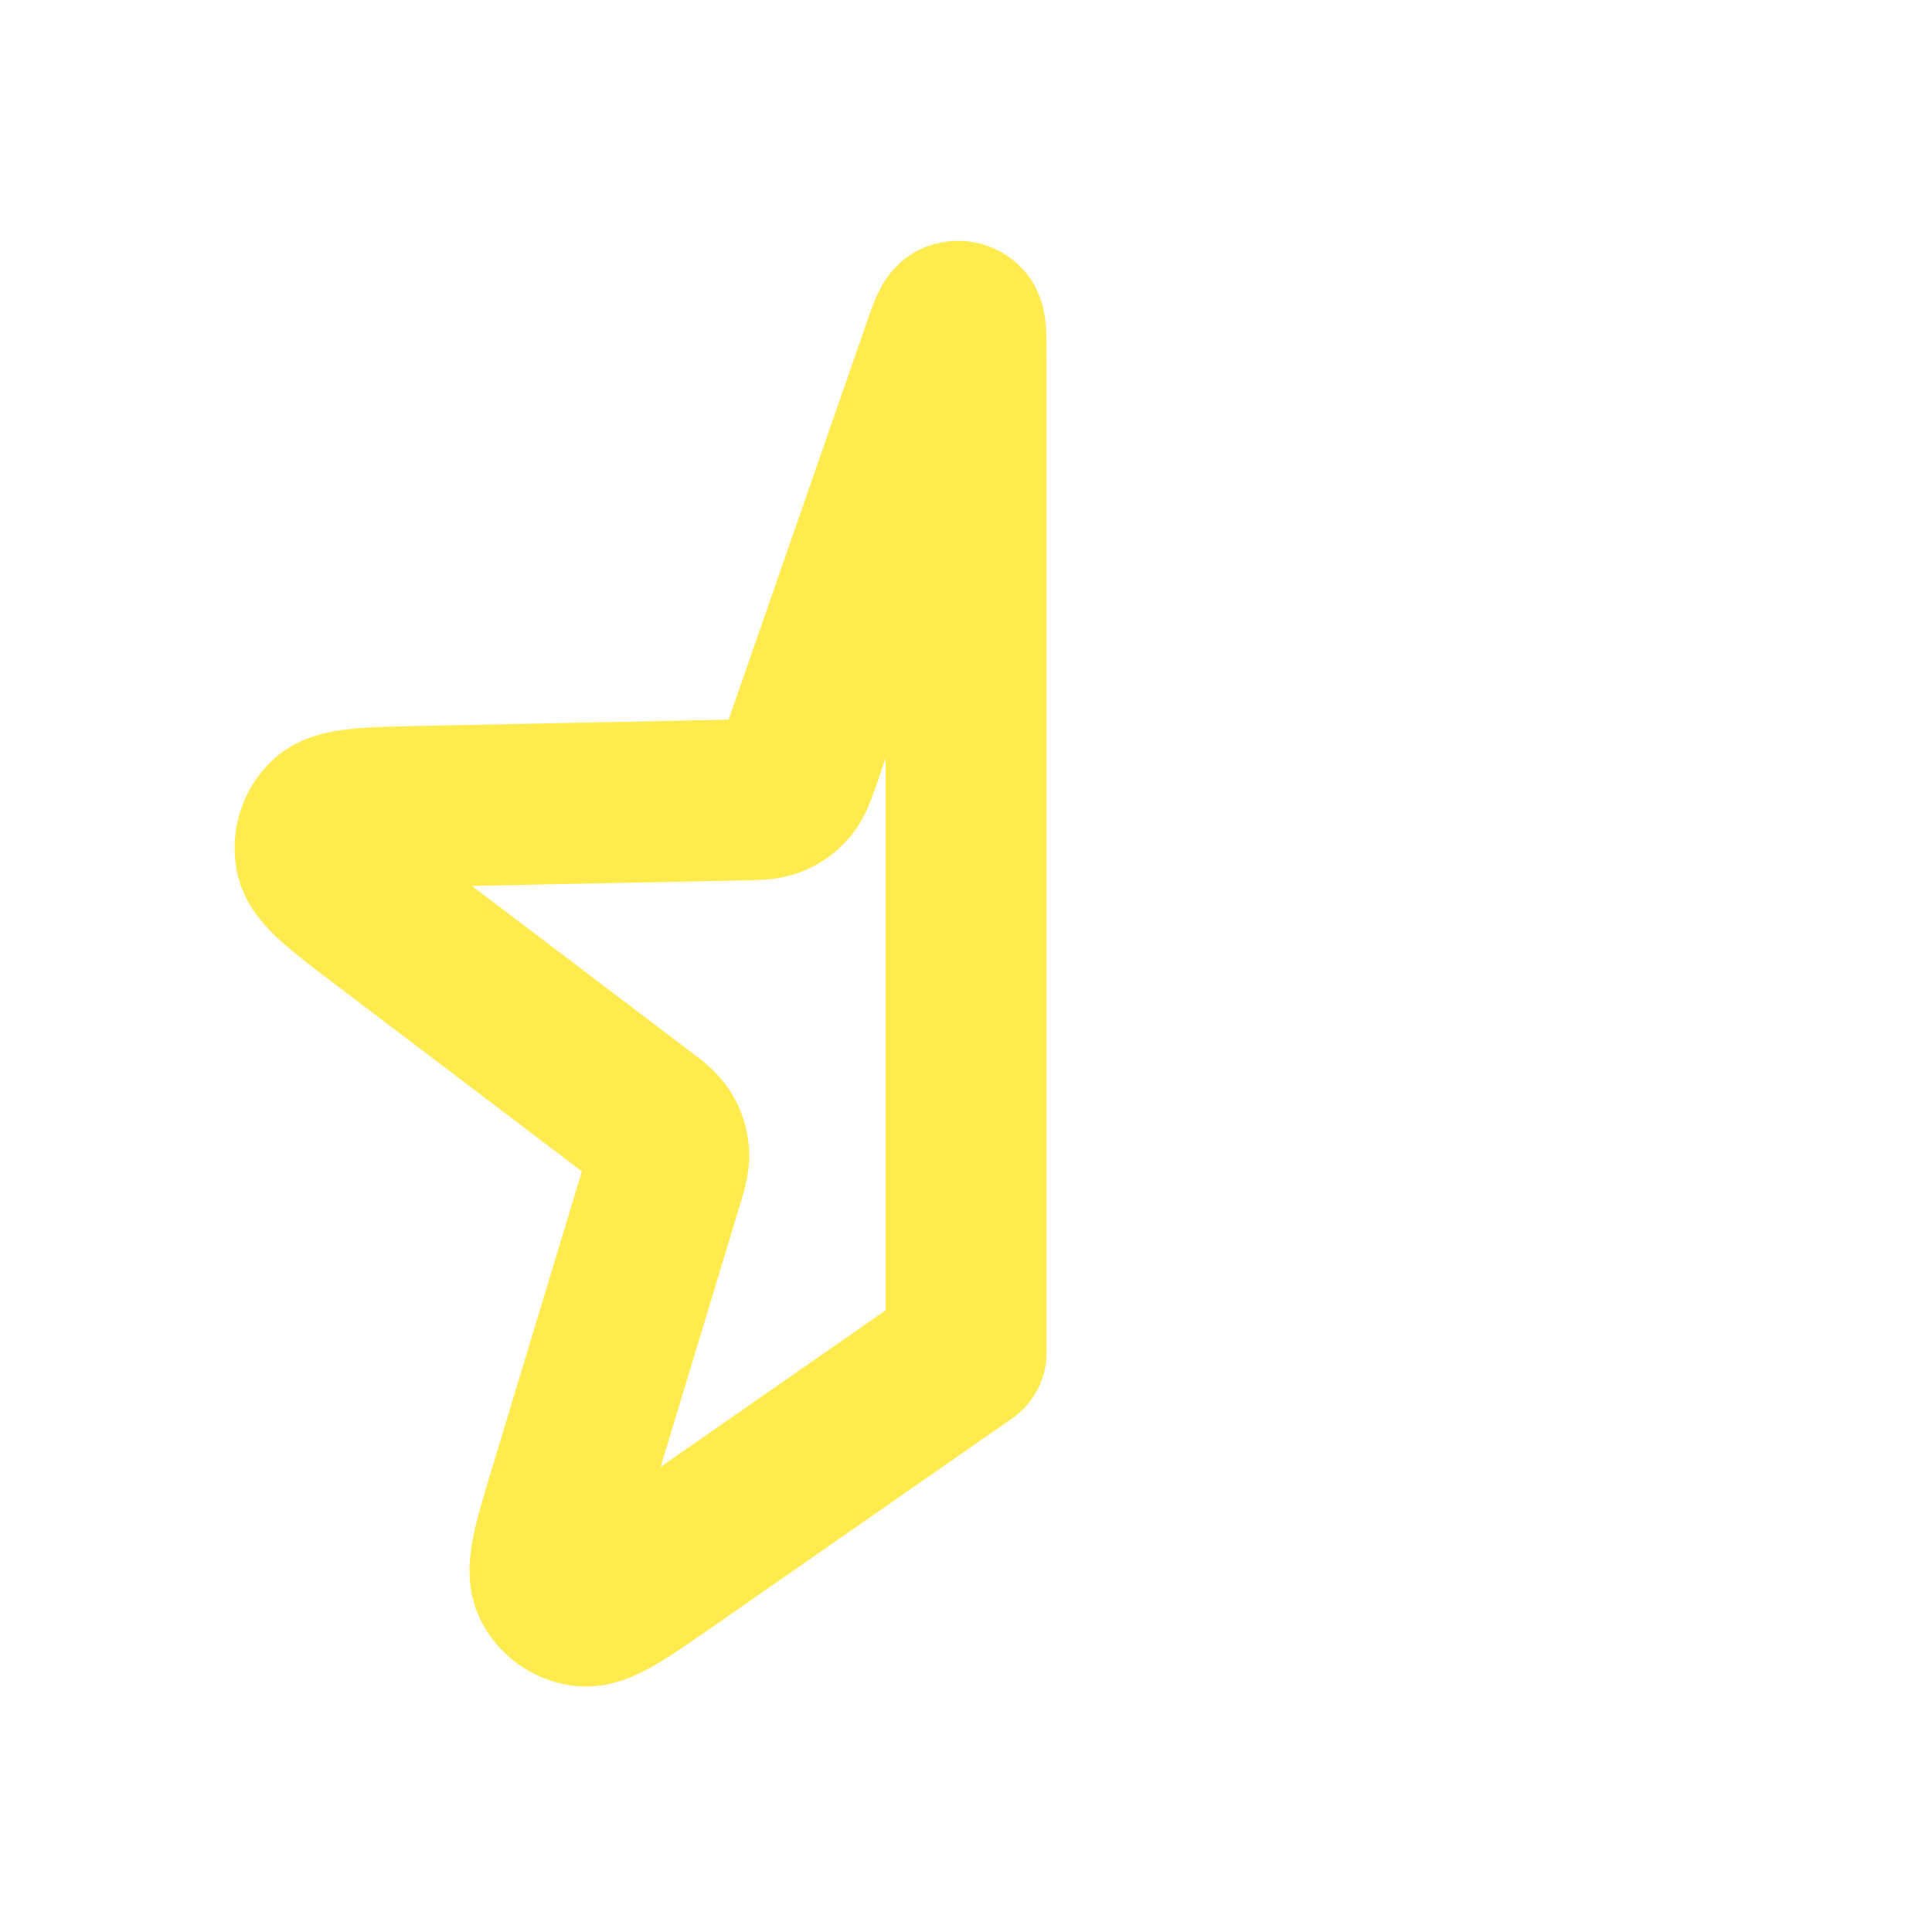
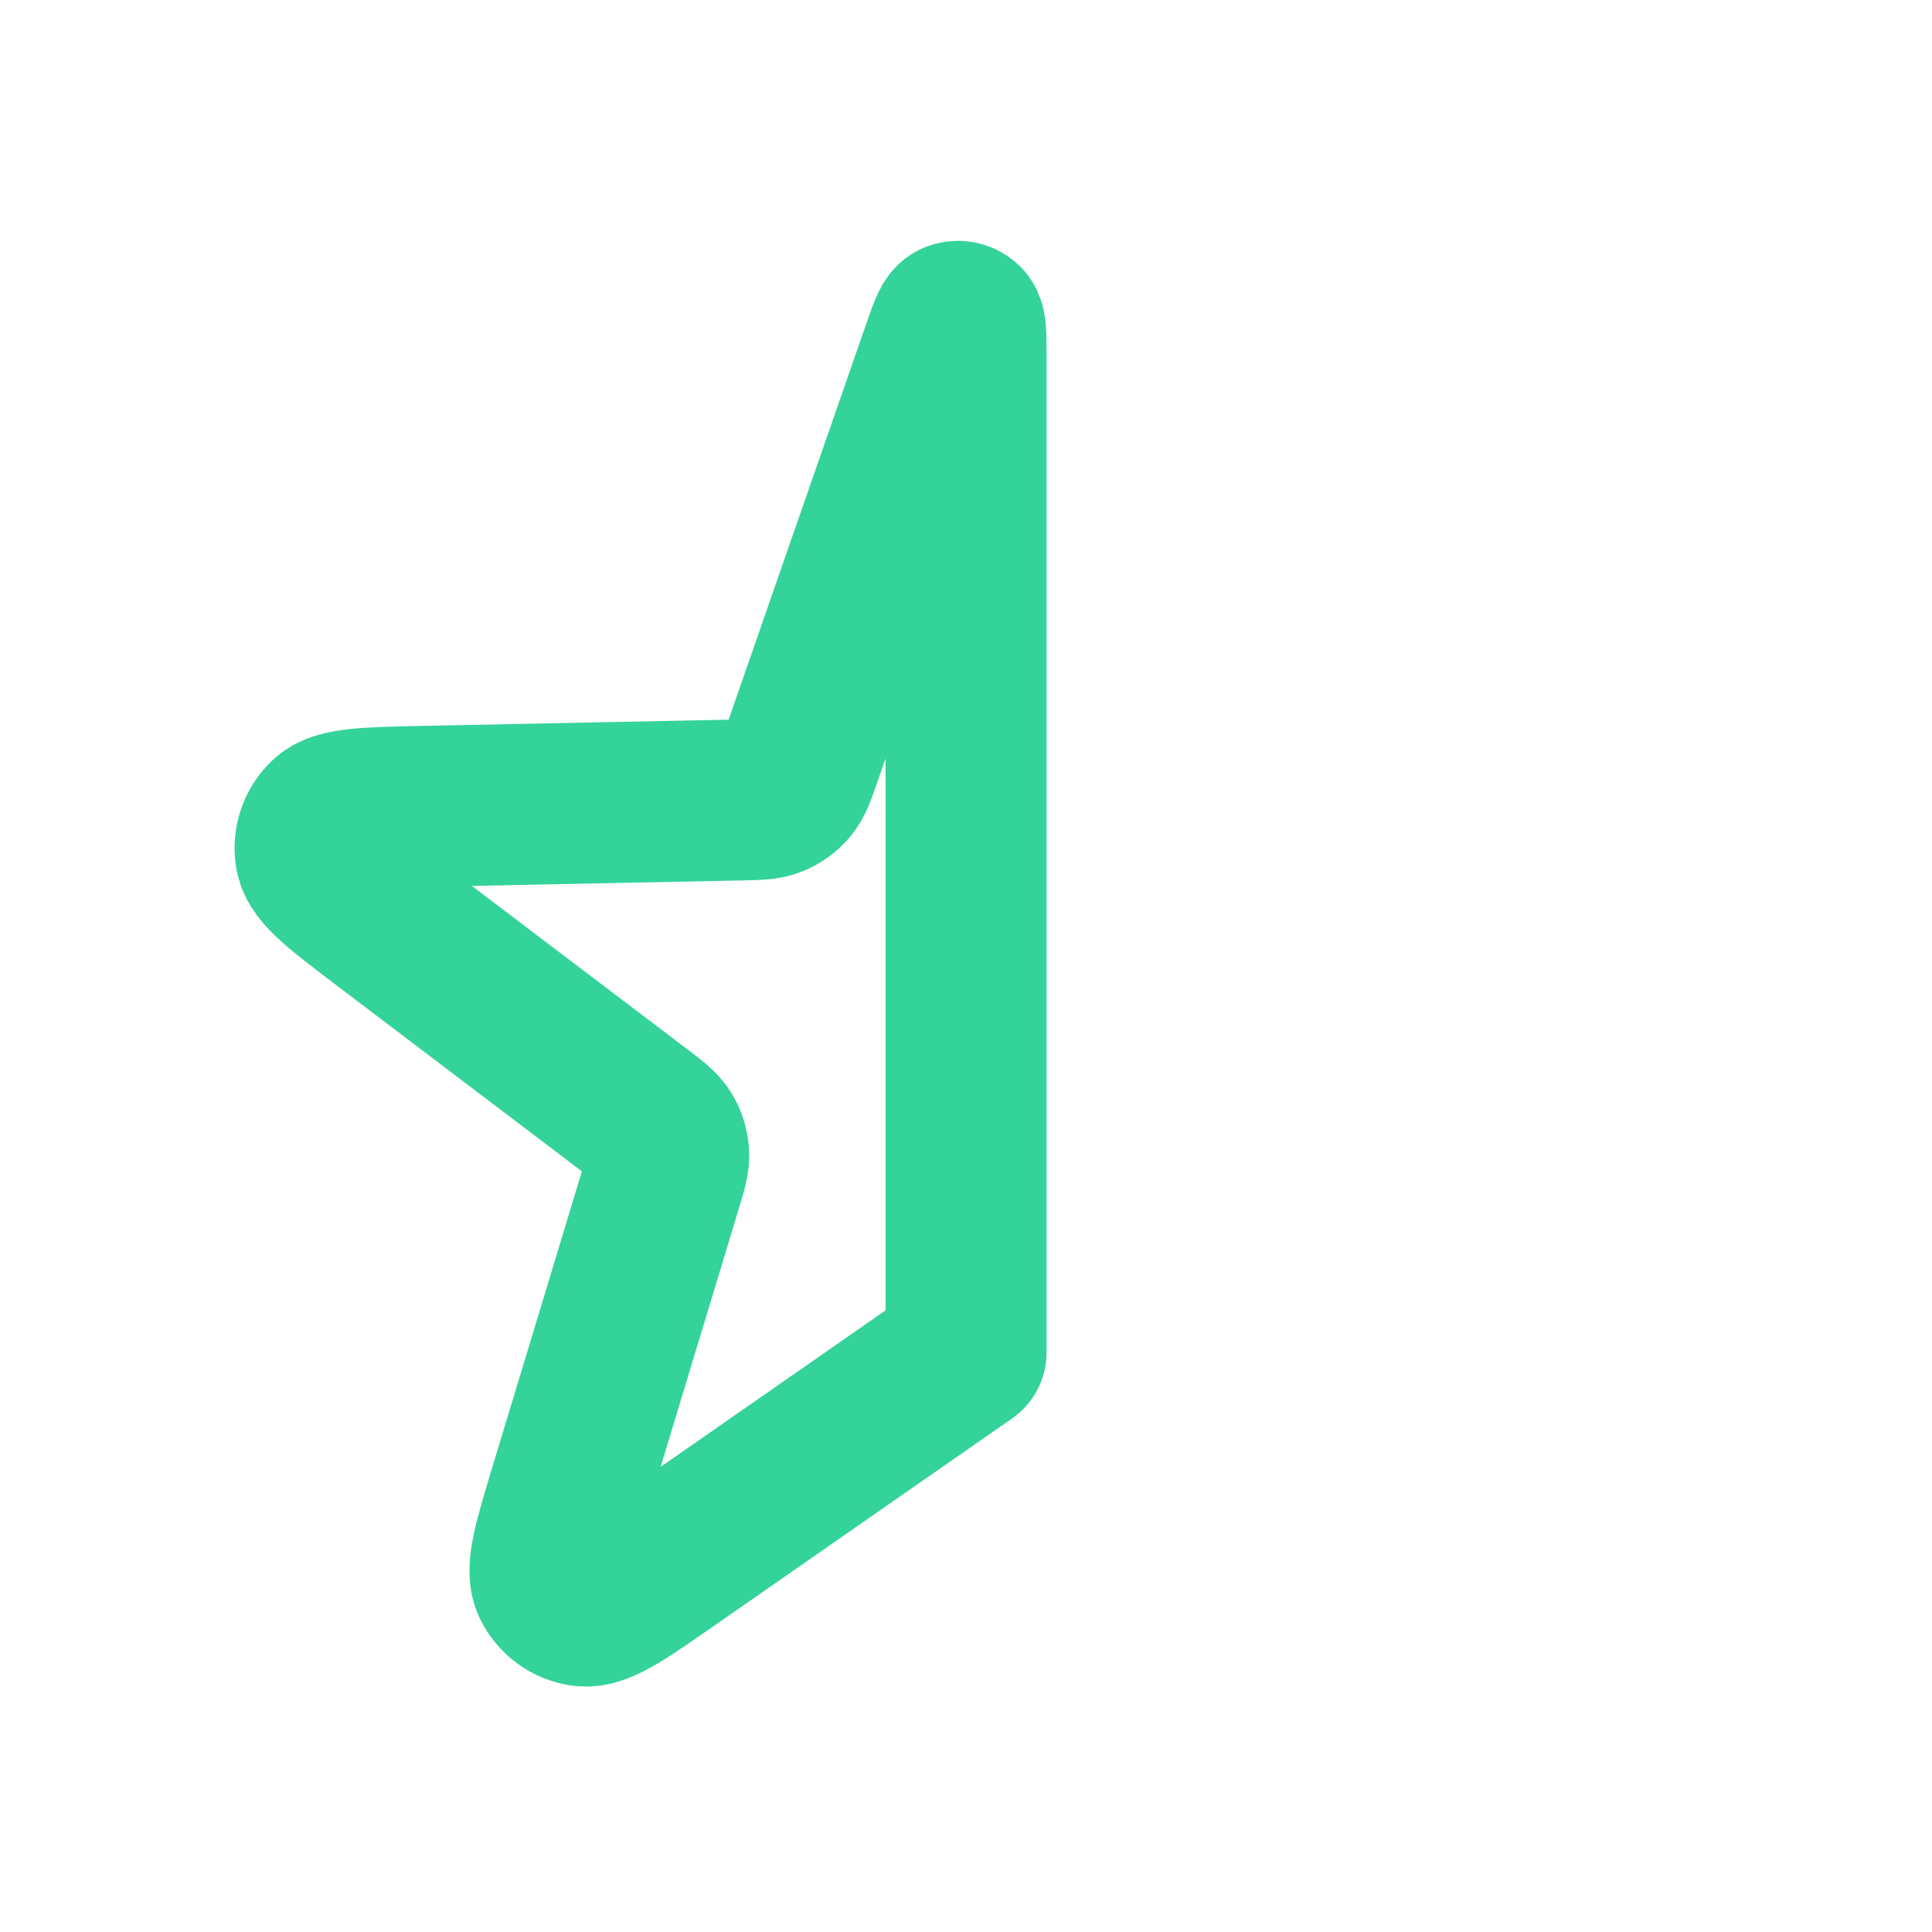
<svg xmlns="http://www.w3.org/2000/svg" viewBox="0 0 24 24" fill="none">
  <g id="SVGRepo_bgCarrier" stroke-width="0" />
  <g id="SVGRepo_tracerCarrier" stroke-linecap="round" stroke-linejoin="round" />
  <g id="SVGRepo_iconCarrier">
-     <path d="M8.306 19.371L12.001 16.8L12.001 4.448V4.448C12.001 4.181 12.001 4.047 11.967 4.018C11.939 3.992 11.898 3.985 11.862 4C11.821 4.017 11.777 4.143 11.69 4.395L9.95 9.4C9.884 9.589 9.851 9.684 9.792 9.755C9.739 9.817 9.672 9.866 9.597 9.896C9.512 9.931 9.411 9.933 9.211 9.937L5.267 10.017C4.562 10.032 4.209 10.039 4.069 10.173C3.947 10.289 3.892 10.459 3.922 10.625C3.957 10.816 4.238 11.029 4.8 11.455L7.943 13.838C8.103 13.959 8.183 14.02 8.232 14.098C8.275 14.167 8.3 14.246 8.306 14.327C8.313 14.419 8.284 14.515 8.226 14.707L7.083 18.483C6.879 19.157 6.777 19.495 6.861 19.67C6.934 19.822 7.078 19.927 7.245 19.949C7.438 19.975 7.727 19.774 8.306 19.371Z" stroke="#FFEB4D" stroke-width="2" stroke-linecap="round" stroke-linejoin="round" />
+     <path d="M8.306 19.371L12.001 16.8L12.001 4.448V4.448C12.001 4.181 12.001 4.047 11.967 4.018C11.939 3.992 11.898 3.985 11.862 4C11.821 4.017 11.777 4.143 11.69 4.395L9.95 9.4C9.884 9.589 9.851 9.684 9.792 9.755C9.739 9.817 9.672 9.866 9.597 9.896C9.512 9.931 9.411 9.933 9.211 9.937L5.267 10.017C4.562 10.032 4.209 10.039 4.069 10.173C3.947 10.289 3.892 10.459 3.922 10.625C3.957 10.816 4.238 11.029 4.8 11.455L7.943 13.838C8.103 13.959 8.183 14.02 8.232 14.098C8.275 14.167 8.3 14.246 8.306 14.327C8.313 14.419 8.284 14.515 8.226 14.707L7.083 18.483C6.879 19.157 6.777 19.495 6.861 19.67C6.934 19.822 7.078 19.927 7.245 19.949C7.438 19.975 7.727 19.774 8.306 19.371Z" stroke="#34D399" stroke-width="2" stroke-linecap="round" stroke-linejoin="round" />
  </g>
</svg>
